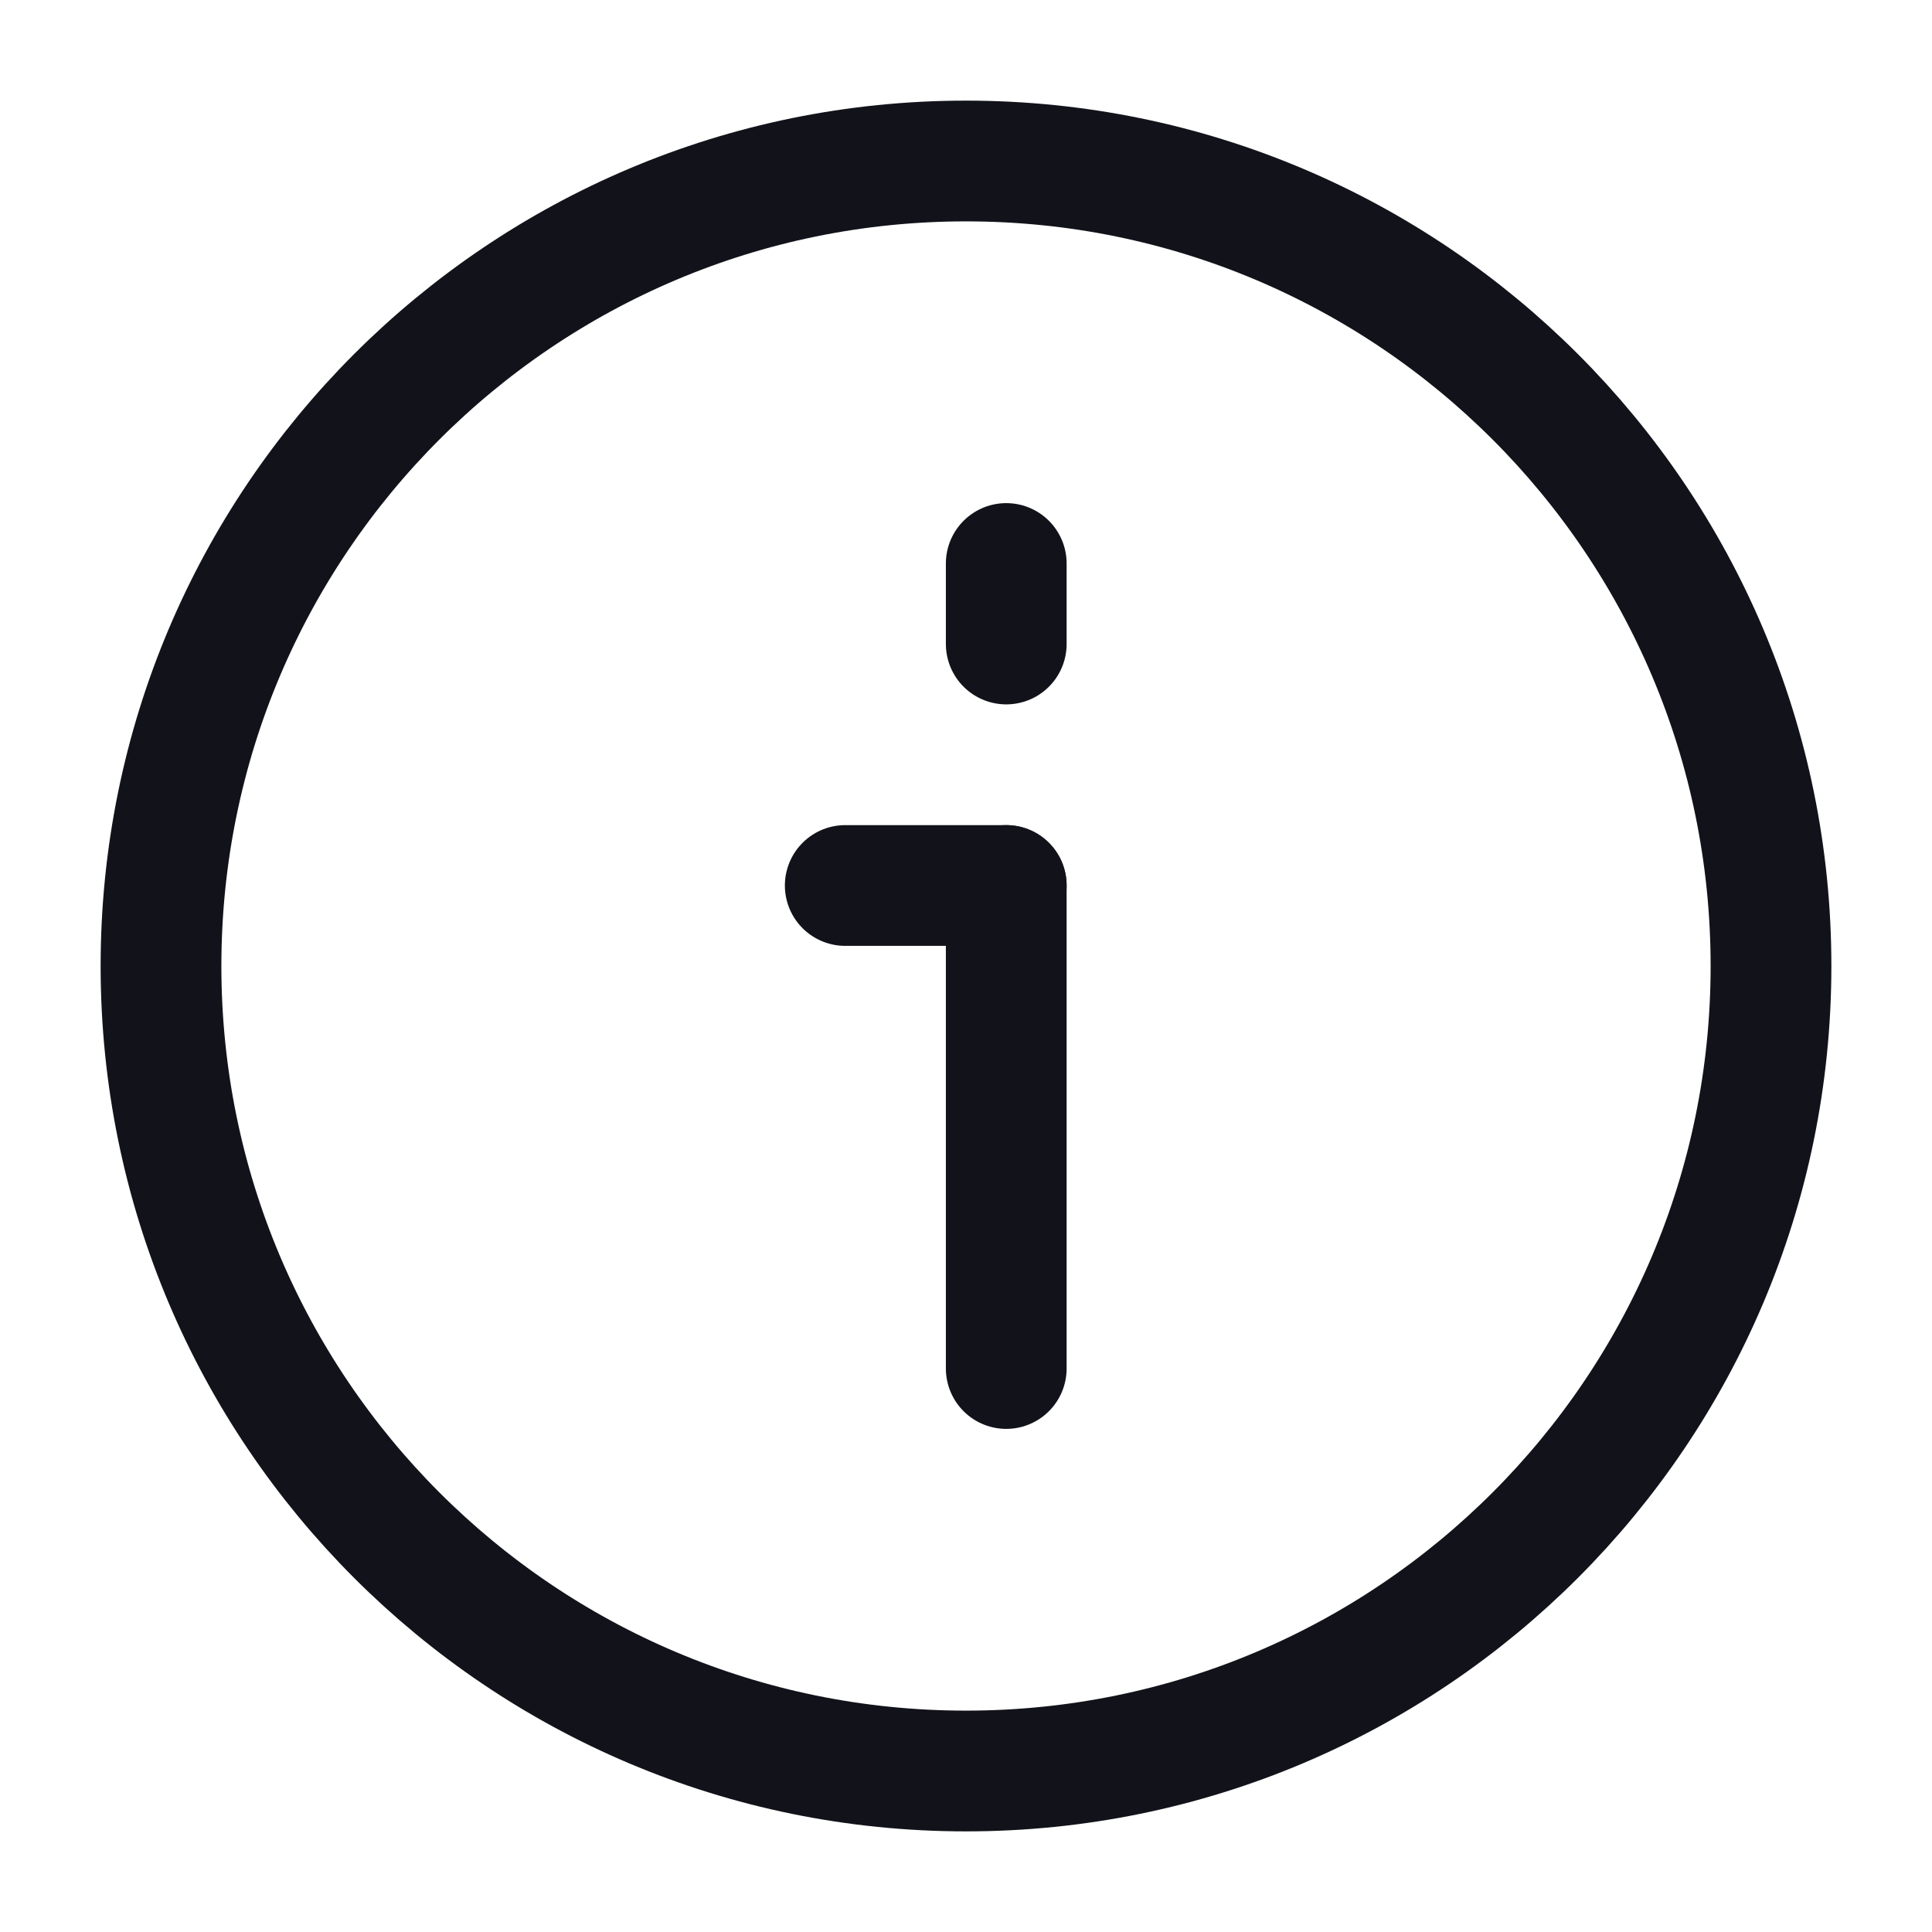
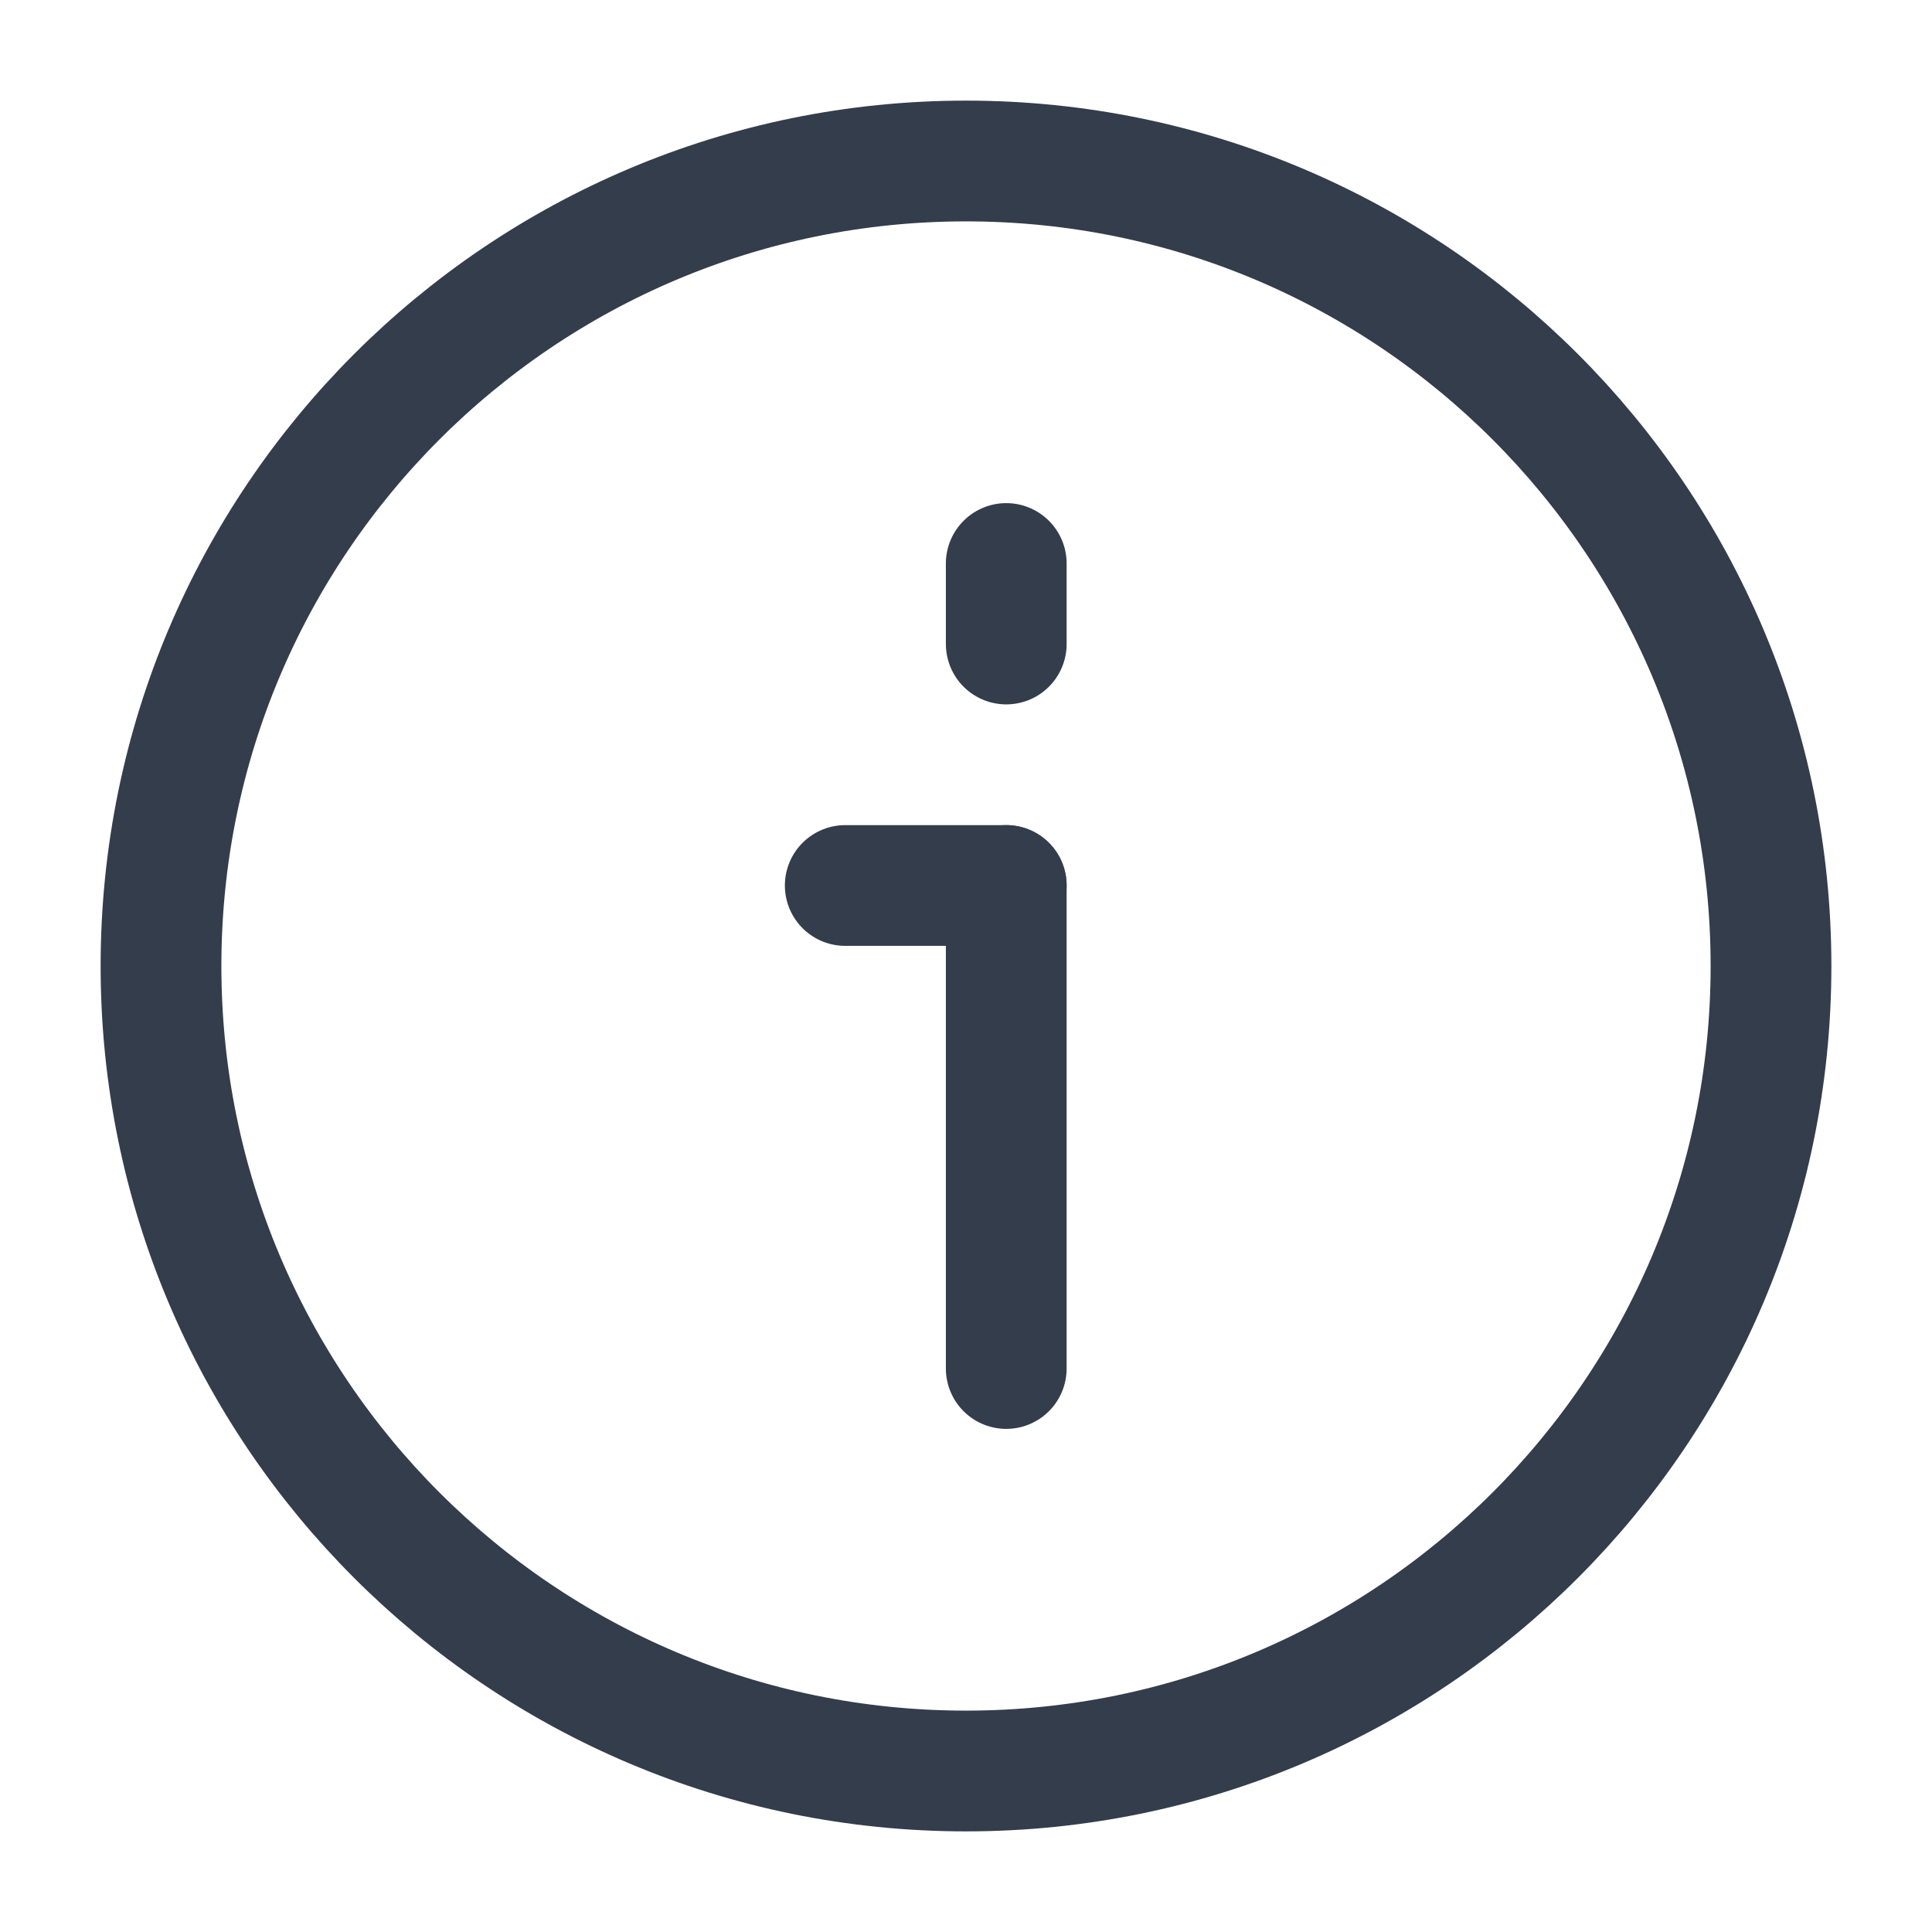
<svg xmlns="http://www.w3.org/2000/svg" width="24" height="24" viewBox="0 0 24 24" fill="none">
-   <rect x="2" y="2" width="20" height="20" rx="10" stroke="#12131A" stroke-width="1.5" />
-   <path d="M12.5 17L12.5 11" stroke="#12131A" stroke-width="1.5" stroke-linecap="round" stroke-linejoin="round" />
-   <path d="M10.5 11L12.5 11" stroke="#12131A" stroke-width="1.5" stroke-linecap="round" stroke-linejoin="round" />
-   <path d="M12.5 8L12.5 7" stroke="#12131A" stroke-width="1.5" stroke-linecap="round" stroke-linejoin="round" />
+   <rect x="2" y="2" width="20" height="20" rx="10" stroke="#333D4B" stroke-width="1.5" />
+   <path d="M12.5 17L12.5 11" stroke="#333D4B" stroke-width="1.5" stroke-linecap="round" stroke-linejoin="round" />
+   <path d="M10.5 11L12.5 11" stroke="#333D4B" stroke-width="1.5" stroke-linecap="round" stroke-linejoin="round" />
+   <path d="M12.5 8L12.5 7" stroke="#333D4B" stroke-width="1.5" stroke-linecap="round" stroke-linejoin="round" />
</svg>
